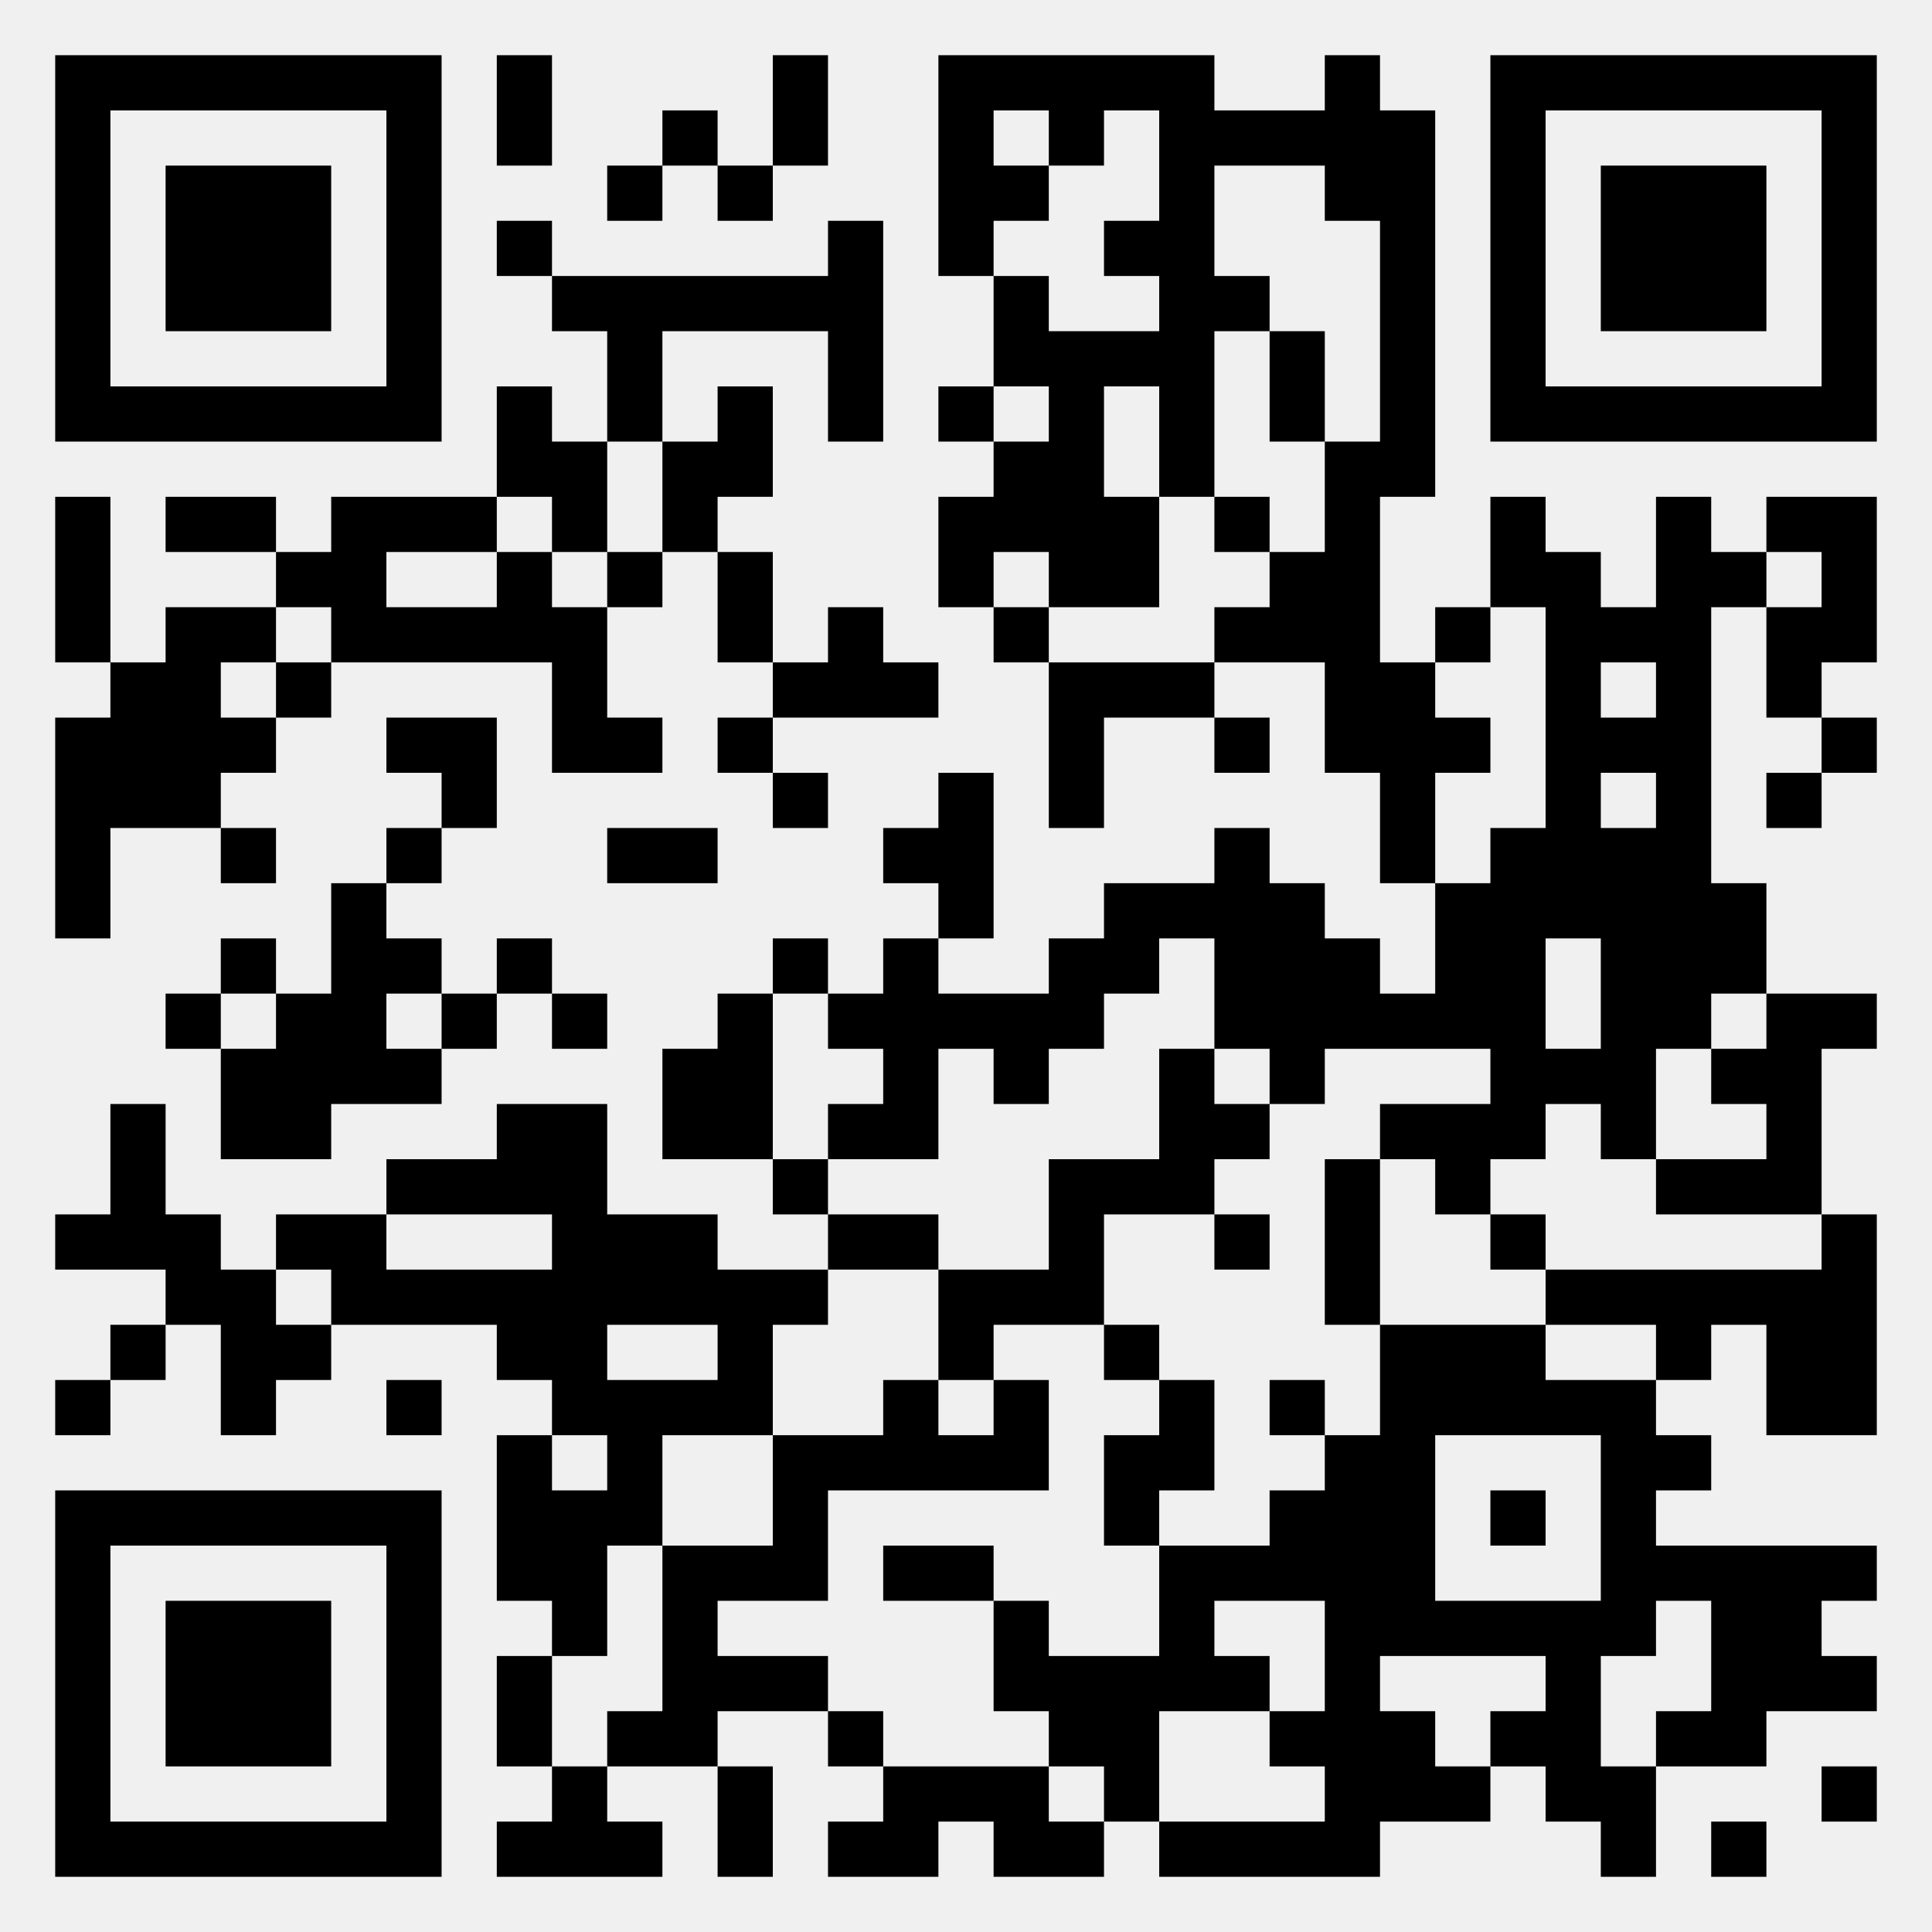
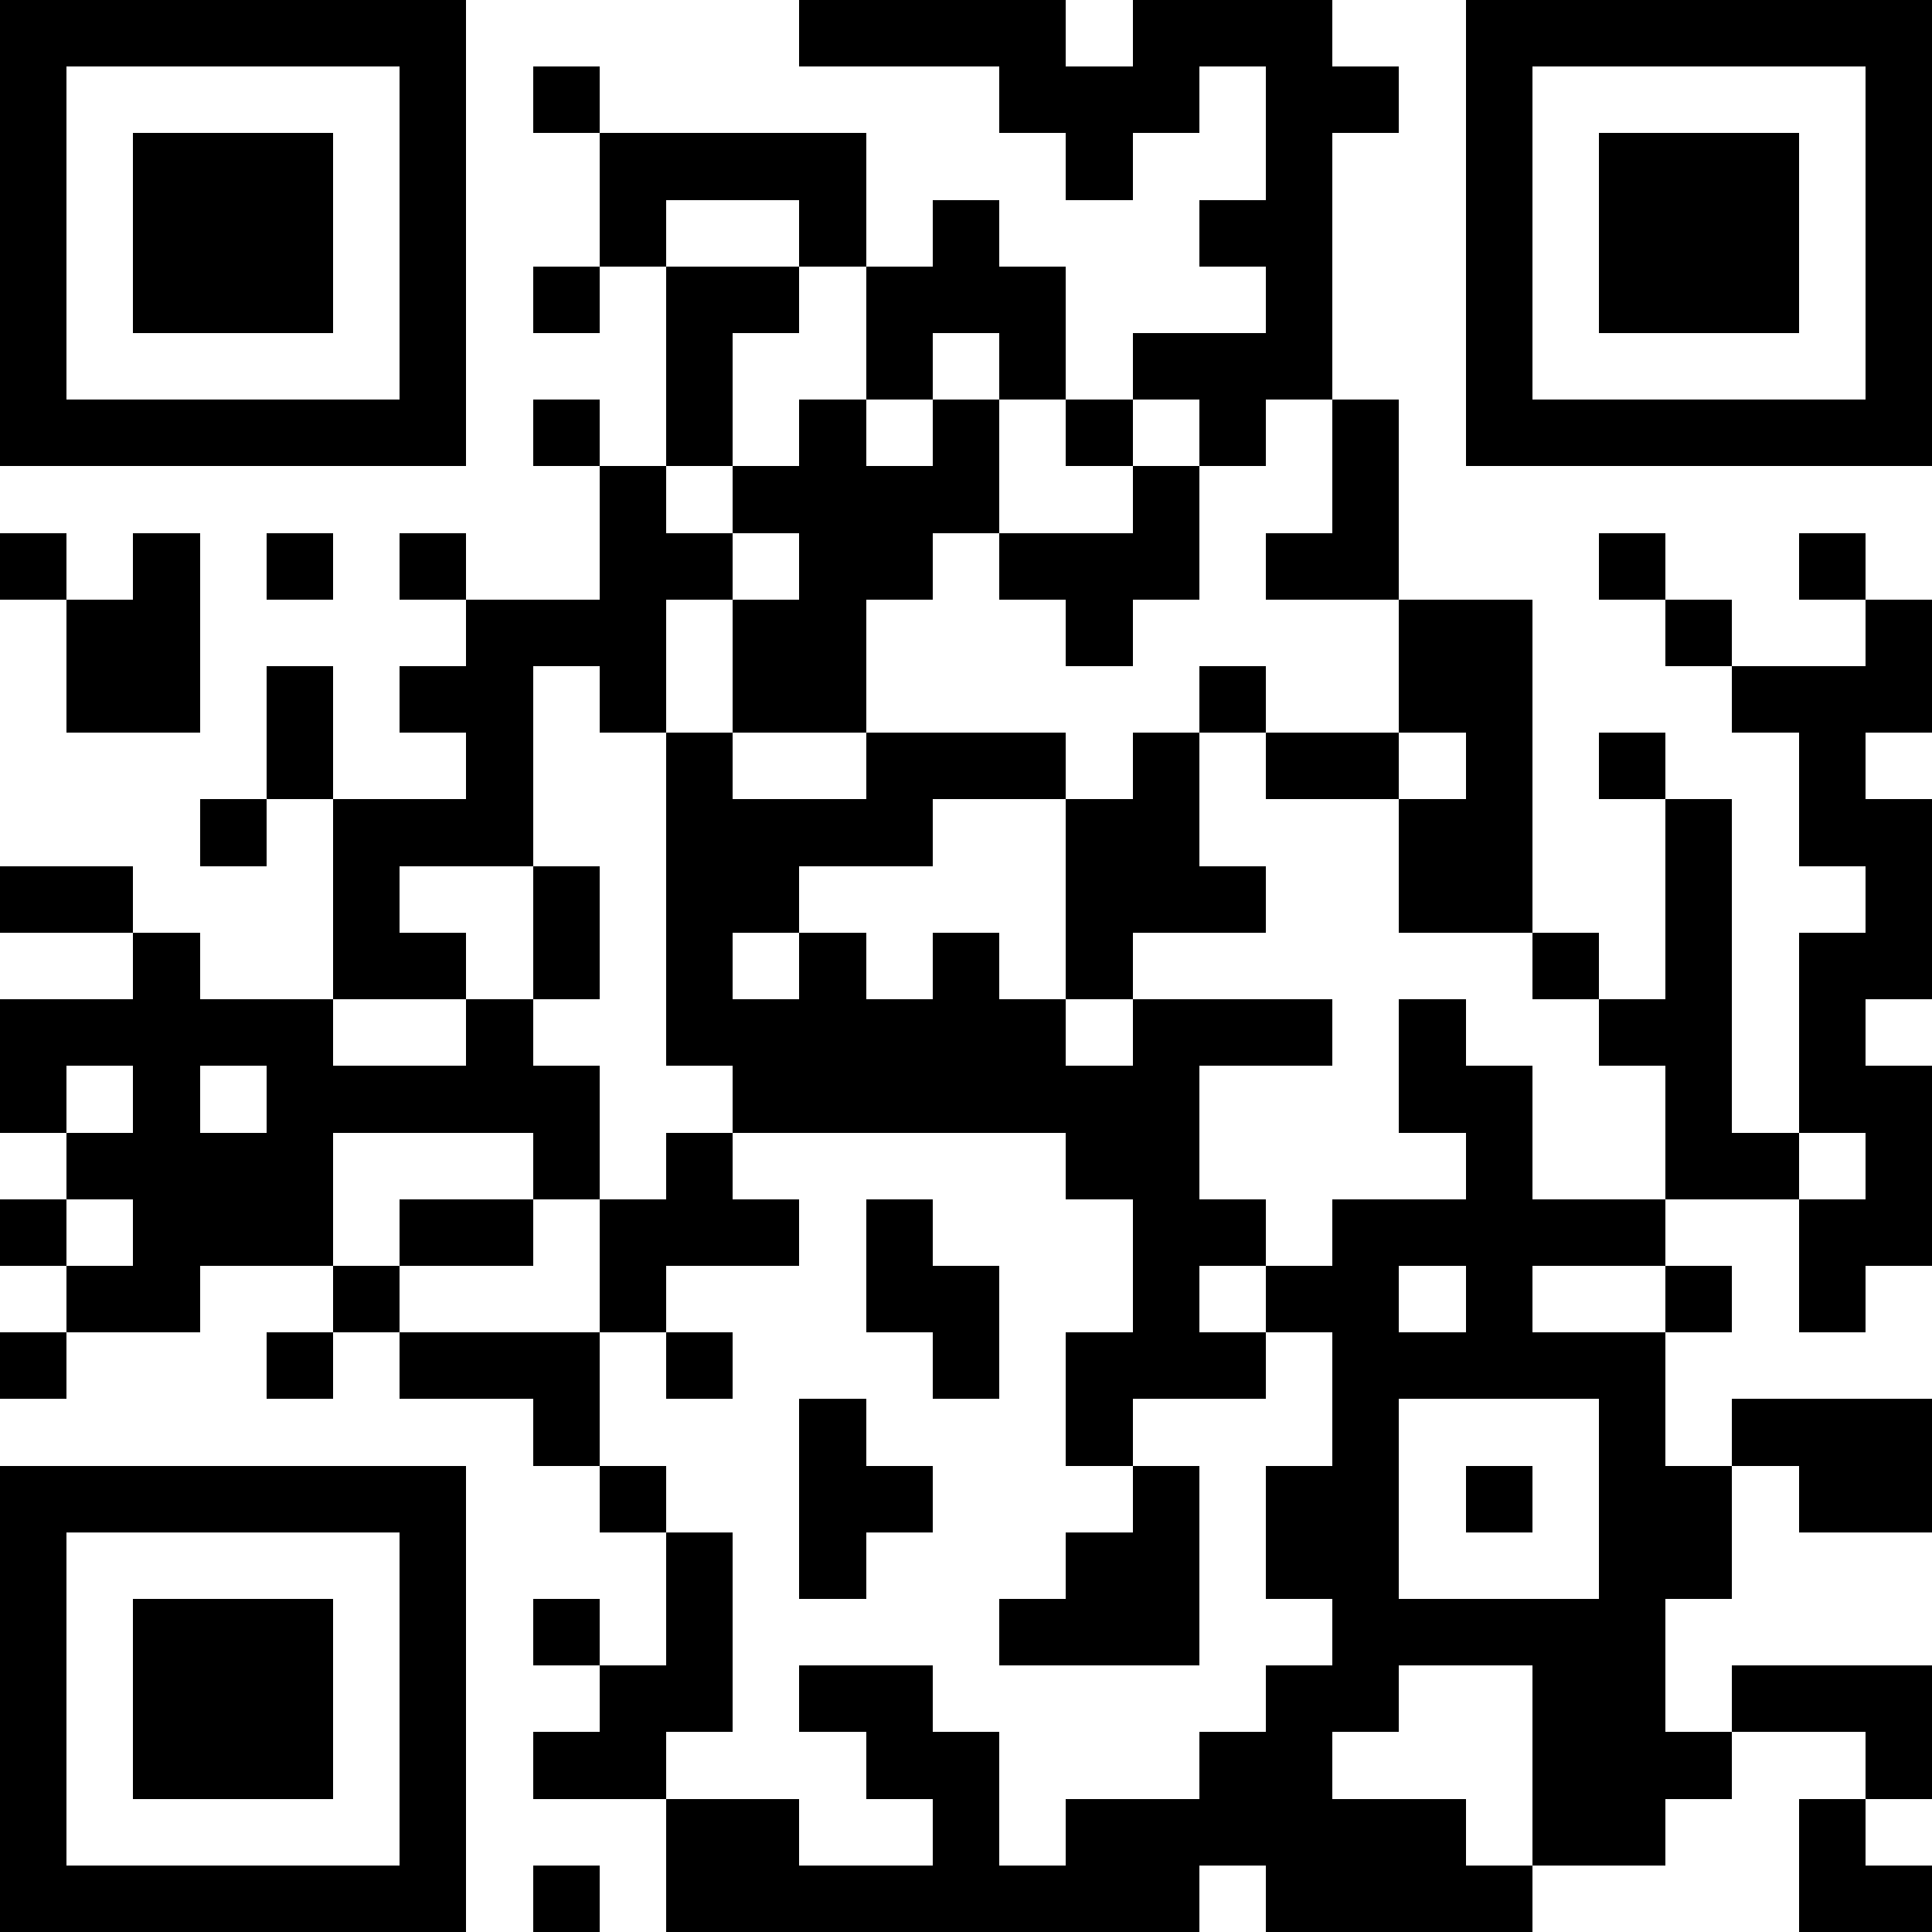
- <svg xmlns="http://www.w3.org/2000/svg" width="35mm" height="35mm" version="1.1" viewBox="0 0 35 35">
-   <path d="M1,1H2V2H1zM2,1H3V2H2zM3,1H4V2H3zM4,1H5V2H4zM5,1H6V2H5zM6,1H7V2H6zM7,1H8V2H7zM9,1H10V2H9zM14,1H15V2H14zM17,1H18V2H17zM18,1H19V2H18zM19,1H20V2H19zM20,1H21V2H20zM21,1H22V2H21zM24,1H25V2H24zM27,1H28V2H27zM28,1H29V2H28zM29,1H30V2H29zM30,1H31V2H30zM31,1H32V2H31zM32,1H33V2H32zM33,1H34V2H33zM1,2H2V3H1zM7,2H8V3H7zM9,2H10V3H9zM12,2H13V3H12zM14,2H15V3H14zM17,2H18V3H17zM19,2H20V3H19zM21,2H22V3H21zM22,2H23V3H22zM23,2H24V3H23zM24,2H25V3H24zM25,2H26V3H25zM27,2H28V3H27zM33,2H34V3H33zM1,3H2V4H1zM3,3H4V4H3zM4,3H5V4H4zM5,3H6V4H5zM7,3H8V4H7zM11,3H12V4H11zM13,3H14V4H13zM17,3H18V4H17zM18,3H19V4H18zM21,3H22V4H21zM24,3H25V4H24zM25,3H26V4H25zM27,3H28V4H27zM29,3H30V4H29zM30,3H31V4H30zM31,3H32V4H31zM33,3H34V4H33zM1,4H2V5H1zM3,4H4V5H3zM4,4H5V5H4zM5,4H6V5H5zM7,4H8V5H7zM9,4H10V5H9zM15,4H16V5H15zM17,4H18V5H17zM20,4H21V5H20zM21,4H22V5H21zM25,4H26V5H25zM27,4H28V5H27zM29,4H30V5H29zM30,4H31V5H30zM31,4H32V5H31zM33,4H34V5H33zM1,5H2V6H1zM3,5H4V6H3zM4,5H5V6H4zM5,5H6V6H5zM7,5H8V6H7zM10,5H11V6H10zM11,5H12V6H11zM12,5H13V6H12zM13,5H14V6H13zM14,5H15V6H14zM15,5H16V6H15zM18,5H19V6H18zM21,5H22V6H21zM22,5H23V6H22zM25,5H26V6H25zM27,5H28V6H27zM29,5H30V6H29zM30,5H31V6H30zM31,5H32V6H31zM33,5H34V6H33zM1,6H2V7H1zM7,6H8V7H7zM11,6H12V7H11zM15,6H16V7H15zM18,6H19V7H18zM19,6H20V7H19zM20,6H21V7H20zM21,6H22V7H21zM23,6H24V7H23zM25,6H26V7H25zM27,6H28V7H27zM33,6H34V7H33zM1,7H2V8H1zM2,7H3V8H2zM3,7H4V8H3zM4,7H5V8H4zM5,7H6V8H5zM6,7H7V8H6zM7,7H8V8H7zM9,7H10V8H9zM11,7H12V8H11zM13,7H14V8H13zM15,7H16V8H15zM17,7H18V8H17zM19,7H20V8H19zM21,7H22V8H21zM23,7H24V8H23zM25,7H26V8H25zM27,7H28V8H27zM28,7H29V8H28zM29,7H30V8H29zM30,7H31V8H30zM31,7H32V8H31zM32,7H33V8H32zM33,7H34V8H33zM9,8H10V9H9zM10,8H11V9H10zM12,8H13V9H12zM13,8H14V9H13zM18,8H19V9H18zM19,8H20V9H19zM21,8H22V9H21zM24,8H25V9H24zM25,8H26V9H25zM1,9H2V10H1zM3,9H4V10H3zM4,9H5V10H4zM6,9H7V10H6zM7,9H8V10H7zM8,9H9V10H8zM10,9H11V10H10zM12,9H13V10H12zM17,9H18V10H17zM18,9H19V10H18zM19,9H20V10H19zM20,9H21V10H20zM22,9H23V10H22zM24,9H25V10H24zM27,9H28V10H27zM30,9H31V10H30zM32,9H33V10H32zM33,9H34V10H33zM1,10H2V11H1zM5,10H6V11H5zM6,10H7V11H6zM9,10H10V11H9zM11,10H12V11H11zM13,10H14V11H13zM17,10H18V11H17zM19,10H20V11H19zM20,10H21V11H20zM23,10H24V11H23zM24,10H25V11H24zM27,10H28V11H27zM28,10H29V11H28zM30,10H31V11H30zM31,10H32V11H31zM33,10H34V11H33zM1,11H2V12H1zM3,11H4V12H3zM4,11H5V12H4zM6,11H7V12H6zM7,11H8V12H7zM8,11H9V12H8zM9,11H10V12H9zM10,11H11V12H10zM13,11H14V12H13zM15,11H16V12H15zM18,11H19V12H18zM22,11H23V12H22zM23,11H24V12H23zM24,11H25V12H24zM26,11H27V12H26zM28,11H29V12H28zM29,11H30V12H29zM30,11H31V12H30zM32,11H33V12H32zM33,11H34V12H33zM2,12H3V13H2zM3,12H4V13H3zM5,12H6V13H5zM10,12H11V13H10zM14,12H15V13H14zM15,12H16V13H15zM16,12H17V13H16zM19,12H20V13H19zM20,12H21V13H20zM21,12H22V13H21zM24,12H25V13H24zM25,12H26V13H25zM28,12H29V13H28zM30,12H31V13H30zM32,12H33V13H32zM1,13H2V14H1zM2,13H3V14H2zM3,13H4V14H3zM4,13H5V14H4zM7,13H8V14H7zM8,13H9V14H8zM10,13H11V14H10zM11,13H12V14H11zM13,13H14V14H13zM19,13H20V14H19zM22,13H23V14H22zM24,13H25V14H24zM25,13H26V14H25zM26,13H27V14H26zM28,13H29V14H28zM29,13H30V14H29zM30,13H31V14H30zM33,13H34V14H33zM1,14H2V15H1zM2,14H3V15H2zM3,14H4V15H3zM8,14H9V15H8zM14,14H15V15H14zM17,14H18V15H17zM19,14H20V15H19zM25,14H26V15H25zM28,14H29V15H28zM30,14H31V15H30zM32,14H33V15H32zM1,15H2V16H1zM4,15H5V16H4zM7,15H8V16H7zM11,15H12V16H11zM12,15H13V16H12zM16,15H17V16H16zM17,15H18V16H17zM22,15H23V16H22zM25,15H26V16H25zM27,15H28V16H27zM28,15H29V16H28zM29,15H30V16H29zM30,15H31V16H30zM1,16H2V17H1zM6,16H7V17H6zM17,16H18V17H17zM20,16H21V17H20zM21,16H22V17H21zM22,16H23V17H22zM23,16H24V17H23zM26,16H27V17H26zM27,16H28V17H27zM28,16H29V17H28zM29,16H30V17H29zM30,16H31V17H30zM31,16H32V17H31zM4,17H5V18H4zM6,17H7V18H6zM7,17H8V18H7zM9,17H10V18H9zM14,17H15V18H14zM16,17H17V18H16zM19,17H20V18H19zM20,17H21V18H20zM22,17H23V18H22zM23,17H24V18H23zM24,17H25V18H24zM26,17H27V18H26zM27,17H28V18H27zM29,17H30V18H29zM30,17H31V18H30zM31,17H32V18H31zM3,18H4V19H3zM5,18H6V19H5zM6,18H7V19H6zM8,18H9V19H8zM10,18H11V19H10zM13,18H14V19H13zM15,18H16V19H15zM16,18H17V19H16zM17,18H18V19H17zM18,18H19V19H18zM19,18H20V19H19zM22,18H23V19H22zM23,18H24V19H23zM24,18H25V19H24zM25,18H26V19H25zM26,18H27V19H26zM27,18H28V19H27zM29,18H30V19H29zM30,18H31V19H30zM32,18H33V19H32zM33,18H34V19H33zM4,19H5V20H4zM5,19H6V20H5zM6,19H7V20H6zM7,19H8V20H7zM12,19H13V20H12zM13,19H14V20H13zM16,19H17V20H16zM18,19H19V20H18zM21,19H22V20H21zM23,19H24V20H23zM27,19H28V20H27zM28,19H29V20H28zM29,19H30V20H29zM31,19H32V20H31zM32,19H33V20H32zM2,20H3V21H2zM4,20H5V21H4zM5,20H6V21H5zM9,20H10V21H9zM10,20H11V21H10zM12,20H13V21H12zM13,20H14V21H13zM15,20H16V21H15zM16,20H17V21H16zM21,20H22V21H21zM22,20H23V21H22zM25,20H26V21H25zM26,20H27V21H26zM27,20H28V21H27zM29,20H30V21H29zM32,20H33V21H32zM2,21H3V22H2zM7,21H8V22H7zM8,21H9V22H8zM9,21H10V22H9zM10,21H11V22H10zM14,21H15V22H14zM19,21H20V22H19zM20,21H21V22H20zM21,21H22V22H21zM24,21H25V22H24zM26,21H27V22H26zM30,21H31V22H30zM31,21H32V22H31zM32,21H33V22H32zM1,22H2V23H1zM2,22H3V23H2zM3,22H4V23H3zM5,22H6V23H5zM6,22H7V23H6zM10,22H11V23H10zM11,22H12V23H11zM12,22H13V23H12zM15,22H16V23H15zM16,22H17V23H16zM19,22H20V23H19zM22,22H23V23H22zM24,22H25V23H24zM27,22H28V23H27zM33,22H34V23H33zM3,23H4V24H3zM4,23H5V24H4zM6,23H7V24H6zM7,23H8V24H7zM8,23H9V24H8zM9,23H10V24H9zM10,23H11V24H10zM11,23H12V24H11zM12,23H13V24H12zM13,23H14V24H13zM14,23H15V24H14zM17,23H18V24H17zM18,23H19V24H18zM19,23H20V24H19zM24,23H25V24H24zM28,23H29V24H28zM29,23H30V24H29zM30,23H31V24H30zM31,23H32V24H31zM32,23H33V24H32zM33,23H34V24H33zM2,24H3V25H2zM4,24H5V25H4zM5,24H6V25H5zM9,24H10V25H9zM10,24H11V25H10zM13,24H14V25H13zM17,24H18V25H17zM20,24H21V25H20zM25,24H26V25H25zM26,24H27V25H26zM27,24H28V25H27zM30,24H31V25H30zM32,24H33V25H32zM33,24H34V25H33zM1,25H2V26H1zM4,25H5V26H4zM7,25H8V26H7zM10,25H11V26H10zM11,25H12V26H11zM12,25H13V26H12zM13,25H14V26H13zM16,25H17V26H16zM18,25H19V26H18zM21,25H22V26H21zM23,25H24V26H23zM25,25H26V26H25zM26,25H27V26H26zM27,25H28V26H27zM28,25H29V26H28zM29,25H30V26H29zM32,25H33V26H32zM33,25H34V26H33zM9,26H10V27H9zM11,26H12V27H11zM14,26H15V27H14zM15,26H16V27H15zM16,26H17V27H16zM17,26H18V27H17zM18,26H19V27H18zM20,26H21V27H20zM21,26H22V27H21zM24,26H25V27H24zM25,26H26V27H25zM29,26H30V27H29zM30,26H31V27H30zM1,27H2V28H1zM2,27H3V28H2zM3,27H4V28H3zM4,27H5V28H4zM5,27H6V28H5zM6,27H7V28H6zM7,27H8V28H7zM9,27H10V28H9zM10,27H11V28H10zM11,27H12V28H11zM14,27H15V28H14zM20,27H21V28H20zM23,27H24V28H23zM24,27H25V28H24zM25,27H26V28H25zM27,27H28V28H27zM29,27H30V28H29zM1,28H2V29H1zM7,28H8V29H7zM9,28H10V29H9zM10,28H11V29H10zM12,28H13V29H12zM13,28H14V29H13zM14,28H15V29H14zM16,28H17V29H16zM17,28H18V29H17zM21,28H22V29H21zM22,28H23V29H22zM23,28H24V29H23zM24,28H25V29H24zM25,28H26V29H25zM29,28H30V29H29zM30,28H31V29H30zM31,28H32V29H31zM32,28H33V29H32zM33,28H34V29H33zM1,29H2V30H1zM3,29H4V30H3zM4,29H5V30H4zM5,29H6V30H5zM7,29H8V30H7zM10,29H11V30H10zM12,29H13V30H12zM18,29H19V30H18zM21,29H22V30H21zM24,29H25V30H24zM25,29H26V30H25zM26,29H27V30H26zM27,29H28V30H27zM28,29H29V30H28zM29,29H30V30H29zM31,29H32V30H31zM32,29H33V30H32zM1,30H2V31H1zM3,30H4V31H3zM4,30H5V31H4zM5,30H6V31H5zM7,30H8V31H7zM9,30H10V31H9zM12,30H13V31H12zM13,30H14V31H13zM14,30H15V31H14zM18,30H19V31H18zM19,30H20V31H19zM20,30H21V31H20zM21,30H22V31H21zM22,30H23V31H22zM24,30H25V31H24zM28,30H29V31H28zM31,30H32V31H31zM32,30H33V31H32zM33,30H34V31H33zM1,31H2V32H1zM3,31H4V32H3zM4,31H5V32H4zM5,31H6V32H5zM7,31H8V32H7zM9,31H10V32H9zM11,31H12V32H11zM12,31H13V32H12zM15,31H16V32H15zM19,31H20V32H19zM20,31H21V32H20zM23,31H24V32H23zM24,31H25V32H24zM25,31H26V32H25zM27,31H28V32H27zM28,31H29V32H28zM30,31H31V32H30zM31,31H32V32H31zM1,32H2V33H1zM7,32H8V33H7zM10,32H11V33H10zM13,32H14V33H13zM16,32H17V33H16zM17,32H18V33H17zM18,32H19V33H18zM20,32H21V33H20zM24,32H25V33H24zM25,32H26V33H25zM26,32H27V33H26zM28,32H29V33H28zM29,32H30V33H29zM33,32H34V33H33zM1,33H2V34H1zM2,33H3V34H2zM3,33H4V34H3zM4,33H5V34H4zM5,33H6V34H5zM6,33H7V34H6zM7,33H8V34H7zM9,33H10V34H9zM10,33H11V34H10zM11,33H12V34H11zM13,33H14V34H13zM15,33H16V34H15zM16,33H17V34H16zM18,33H19V34H18zM19,33H20V34H19zM21,33H22V34H21zM22,33H23V34H22zM23,33H24V34H23zM24,33H25V34H24zM29,33H30V34H29zM31,33H32V34H31z" id="qr-path" fill="#000000" fill-opacity="1" fill-rule="nonzero" stroke="none" />
+ <svg xmlns="http://www.w3.org/2000/svg" viewBox="0 0 29 29" shape-rendering="crispEdges">
+   <path fill="#ffffff" d="M0 0h29v29H0z" />
+   <path stroke="#000000" d="M0 0.5h7m5 0h4m1 0h3m2 0h7M0 1.5h1m5 0h1m1 0h1m6 0h3m1 0h2m1 0h1m5 0h1M0 2.5h1m1 0h3m1 0h1m2 0h4m3 0h1m2 0h1m2 0h1m1 0h3m1 0h1M0 3.5h1m1 0h3m1 0h1m2 0h1m2 0h1m1 0h1m3 0h2m2 0h1m1 0h3m1 0h1M0 4.5h1m1 0h3m1 0h1m1 0h1m1 0h2m1 0h3m3 0h1m2 0h1m1 0h3m1 0h1M0 5.5h1m5 0h1m3 0h1m2 0h1m1 0h1m1 0h3m2 0h1m5 0h1M0 6.5h7m1 0h1m1 0h1m1 0h1m1 0h1m1 0h1m1 0h1m1 0h1m1 0h7M9 7.5h1m1 0h4m2 0h1m2 0h1M0 8.5h1m1 0h1m1 0h1m1 0h1m2 0h2m1 0h2m1 0h3m1 0h2m3 0h1m2 0h1M1 9.5h2m4 0h3m1 0h2m3 0h1m4 0h2m2 0h1m2 0h1M1 10.5h2m1 0h1m1 0h2m1 0h1m1 0h2m5 0h1m2 0h2m3 0h3M4 11.5h1m2 0h1m2 0h1m2 0h3m1 0h1m1 0h2m1 0h1m1 0h1m2 0h1M3 12.5h1m1 0h3m2 0h4m2 0h2m3 0h2m2 0h1m1 0h2M0 13.5h2m3 0h1m2 0h1m1 0h2m4 0h3m2 0h2m2 0h1m2 0h1M2 14.5h1m2 0h2m1 0h1m1 0h1m1 0h1m1 0h1m1 0h1m6 0h1m1 0h1m1 0h2M0 15.5h5m2 0h1m2 0h6m1 0h3m1 0h1m2 0h2m1 0h1M0 16.5h1m1 0h1m1 0h5m2 0h7m3 0h2m2 0h1m1 0h2M1 17.5h4m3 0h1m1 0h1m5 0h2m4 0h1m2 0h2m1 0h1M0 18.5h1m1 0h3m1 0h2m1 0h3m1 0h1m3 0h2m1 0h5m2 0h2M1 19.5h2m2 0h1m3 0h1m3 0h2m2 0h1m1 0h2m1 0h1m2 0h1m1 0h1M0 20.5h1m3 0h1m1 0h3m1 0h1m3 0h1m1 0h3m1 0h5M8 21.5h1m3 0h1m3 0h1m3 0h1m3 0h1m1 0h3M0 22.5h7m2 0h1m2 0h2m3 0h1m1 0h2m1 0h1m1 0h2m1 0h2M0 23.5h1m5 0h1m3 0h1m1 0h1m3 0h2m1 0h2m3 0h2M0 24.5h1m1 0h3m1 0h1m1 0h1m1 0h1m4 0h3m2 0h5M0 25.5h1m1 0h3m1 0h1m2 0h2m1 0h2m5 0h2m2 0h2m1 0h3M0 26.5h1m1 0h3m1 0h1m1 0h2m3 0h2m3 0h2m3 0h3m2 0h1M0 27.5h1m5 0h1m3 0h2m2 0h1m1 0h6m1 0h2m2 0h1M0 28.5h7m1 0h1m1 0h8m1 0h4m4 0h2" />
</svg>
